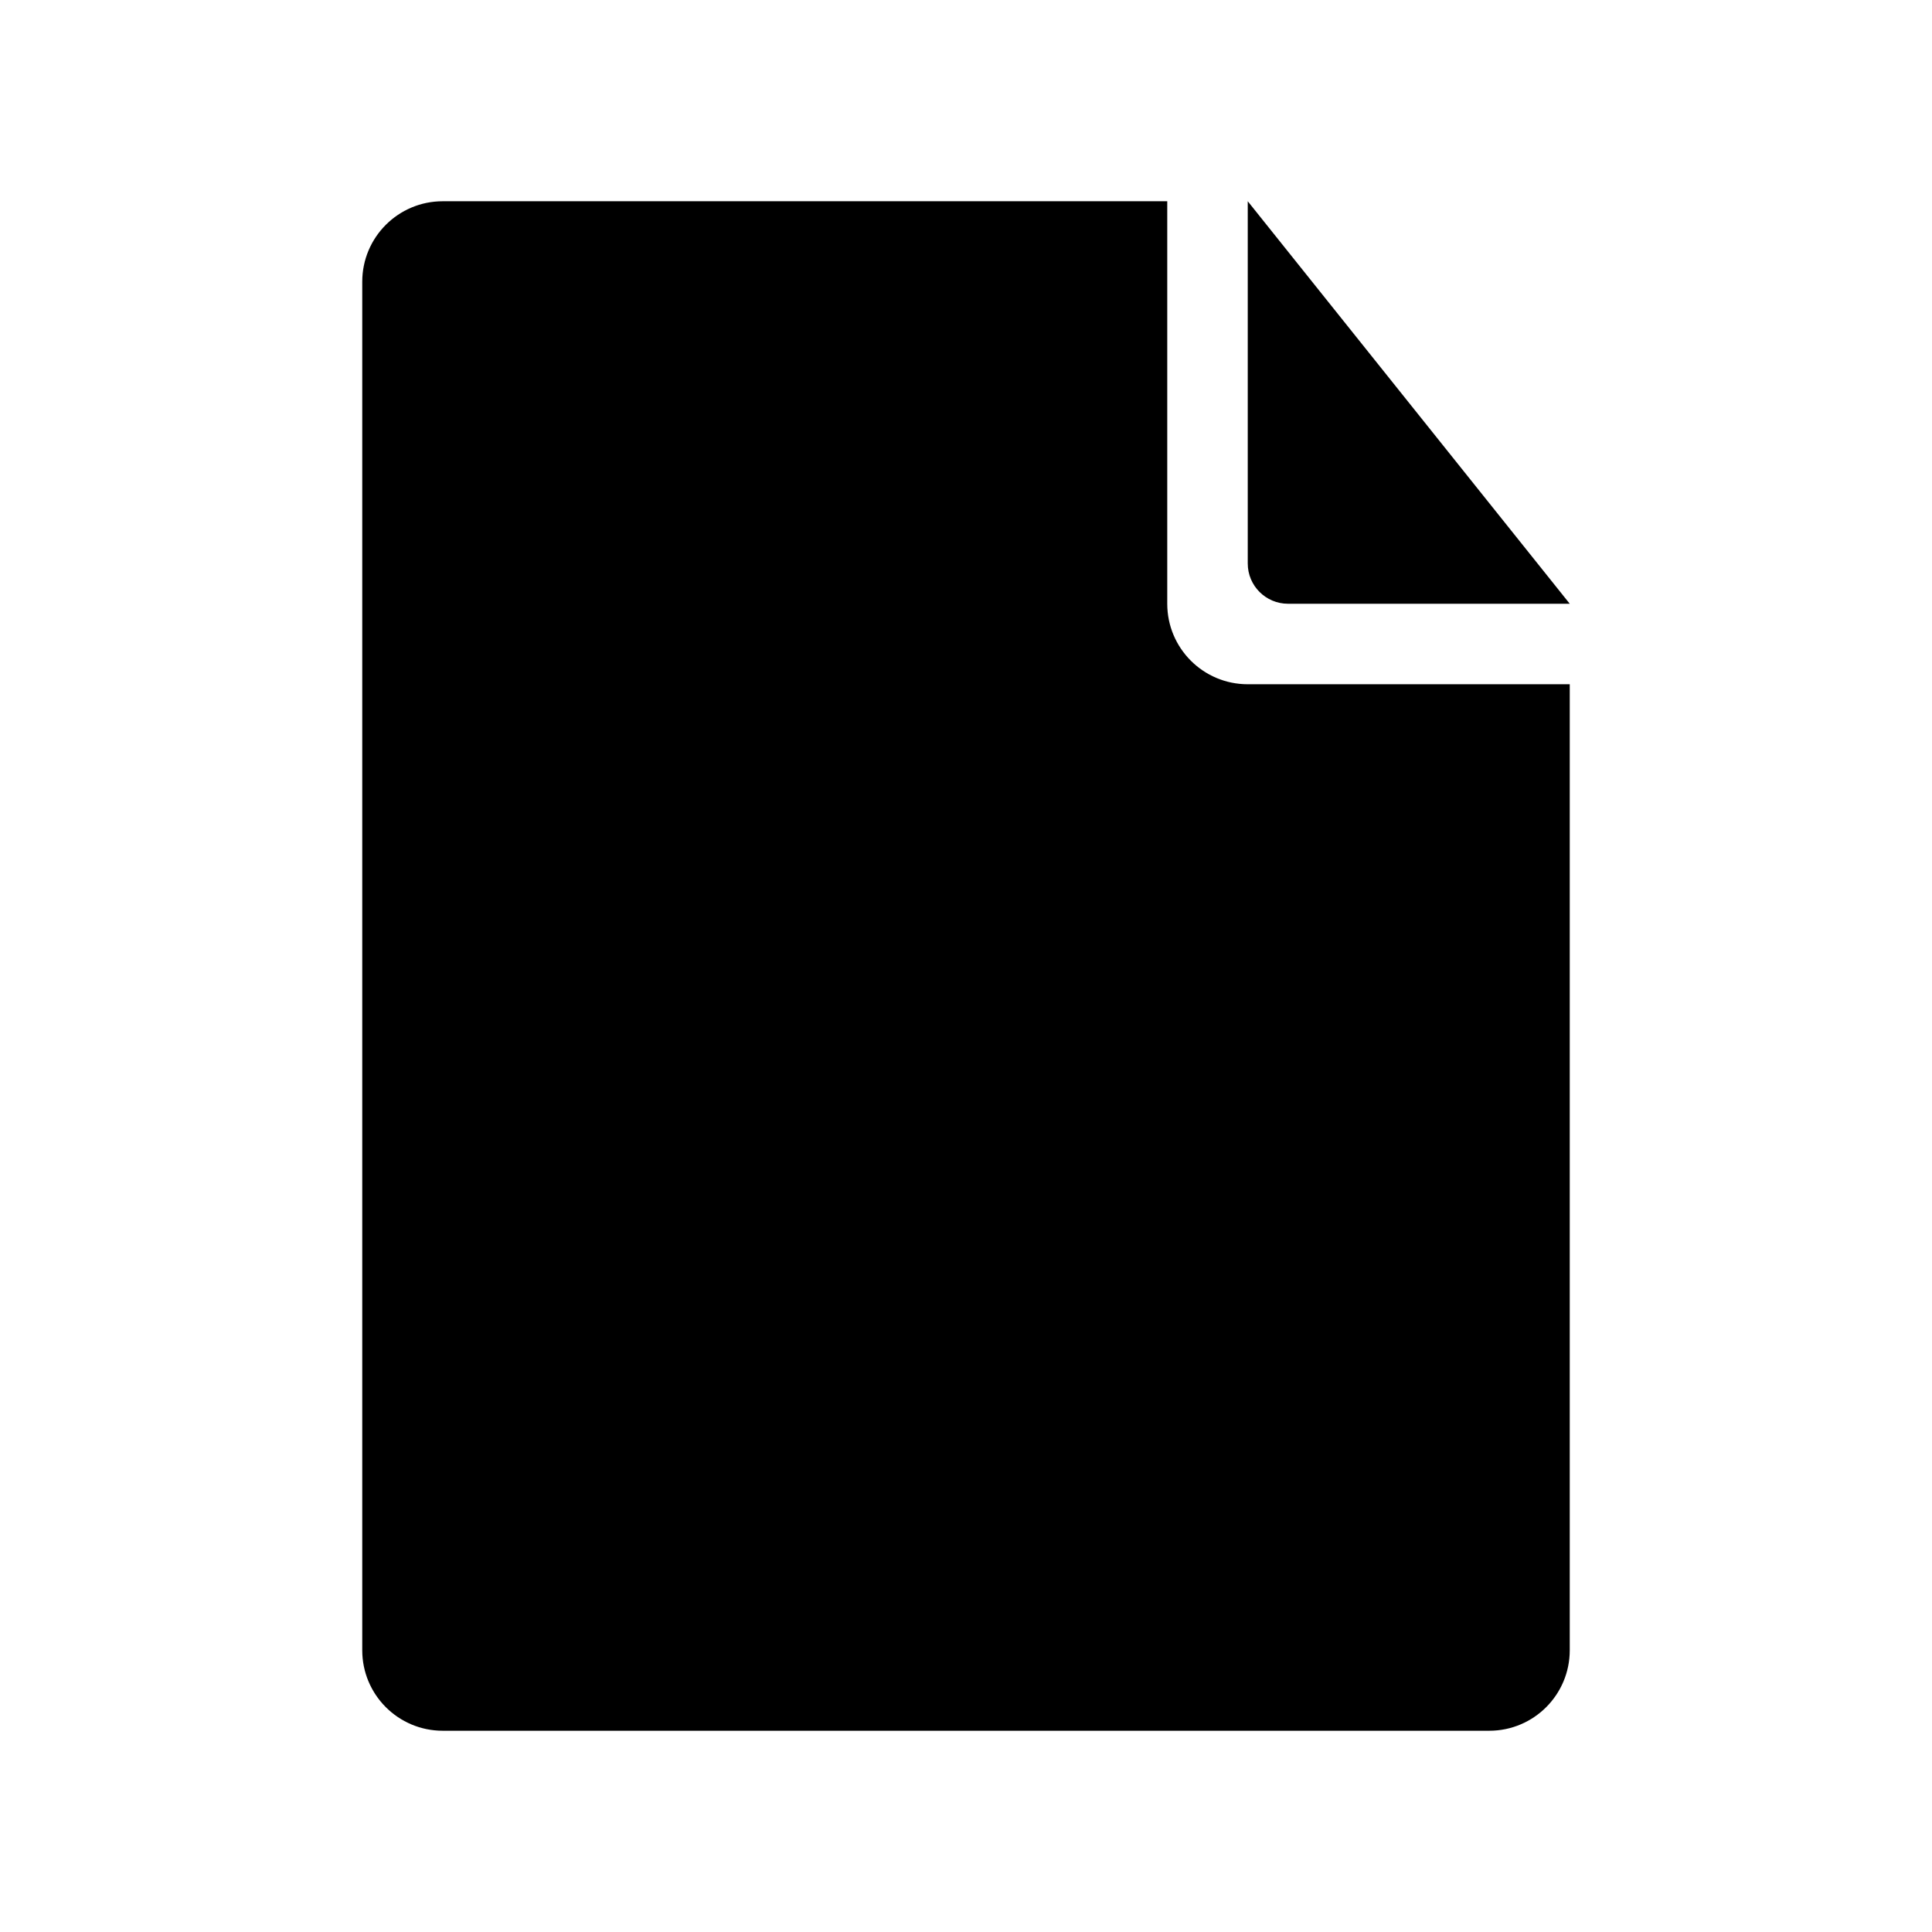
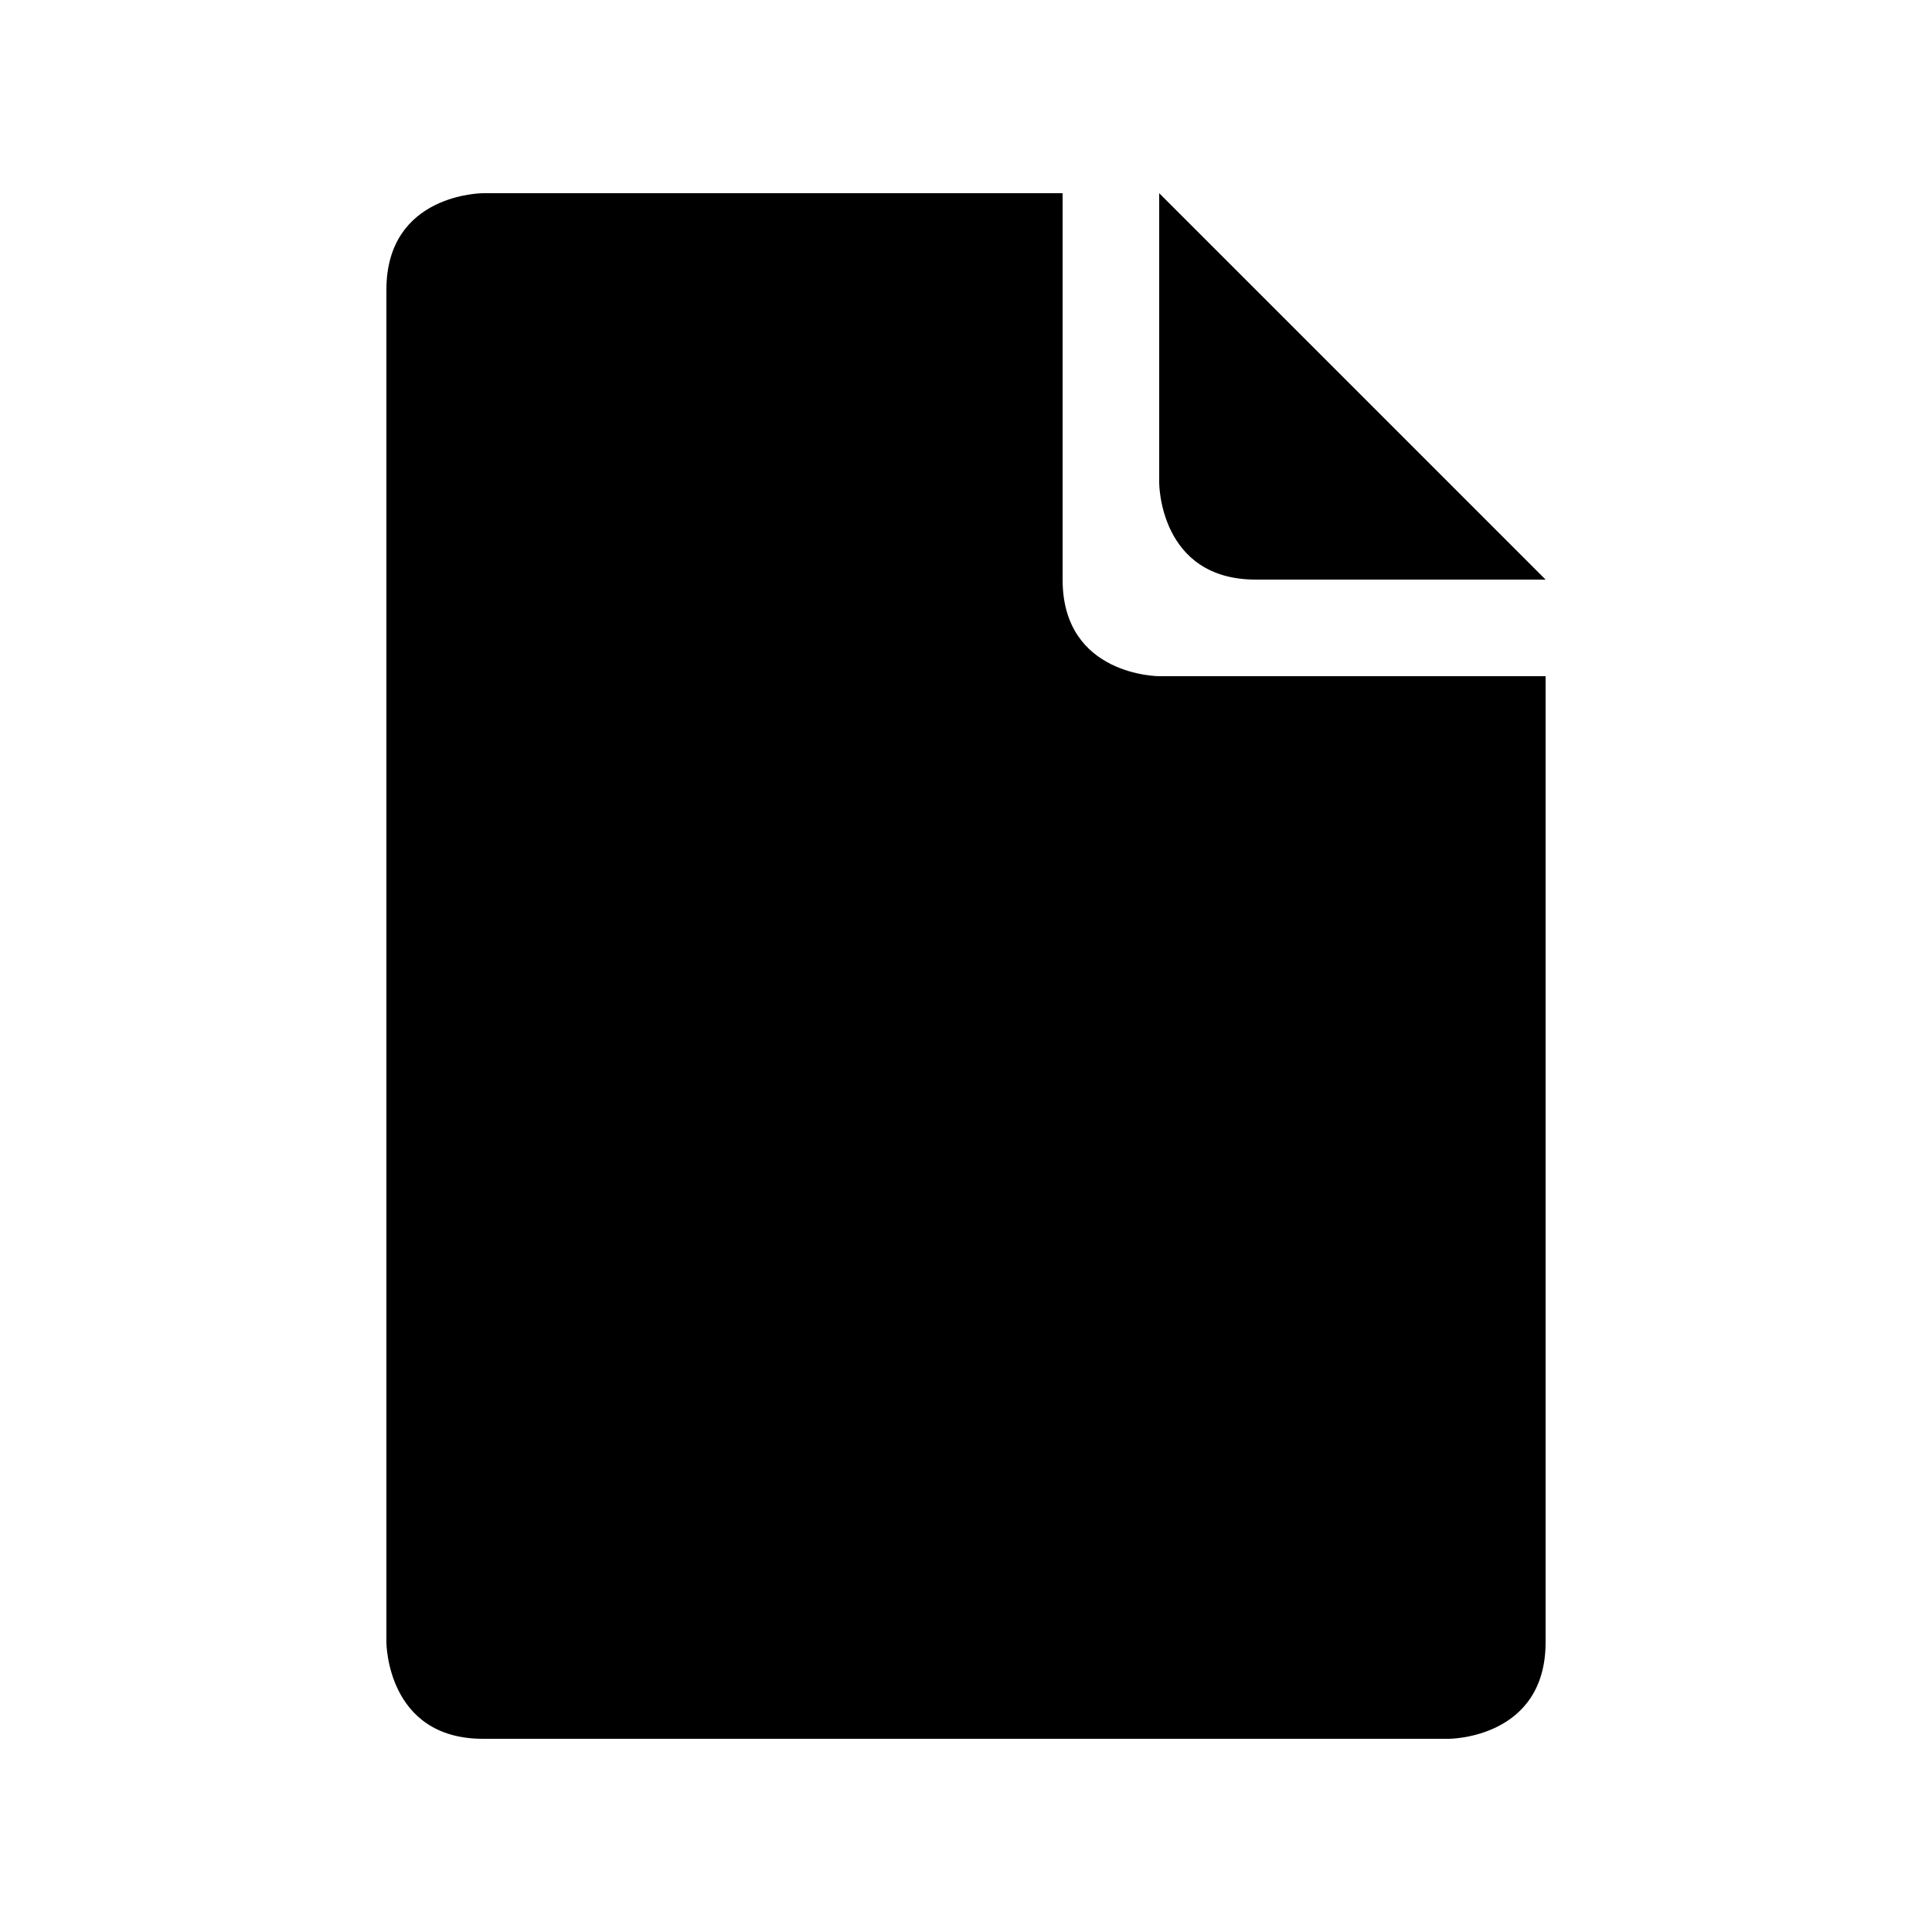
- <svg xmlns="http://www.w3.org/2000/svg" xml:space="preserve" height="48" width="48" version="1.1" viewBox="0 0 48 48">
-   <path style="fill:#000000" d="m11 5c-1.105 0-2 0.895-2 2v34c0 1.105 0.895 2 2 2h26c1.105-0 2-0.895 2-2v-24h-8c-1.105-0-2-0.895-2-2v-10h-18zm20 0v9c0 0.552 0.448 1 1 1h7l-8-10z" />
+ <svg xmlns="http://www.w3.org/2000/svg" width="50" height="50" version="1.1" viewBox="0 0 50 50">
+   <path d="m12.5 5s-2.5 0-2.5 2.5v35s0 2.5 2.5 2.5h25s2.5 0 2.5-2.5v-25h-10s-2.5 0-2.5-2.5v-10zm17.5 0v7.5s0 2.5 2.5 2.5h7.5z" />
</svg>
